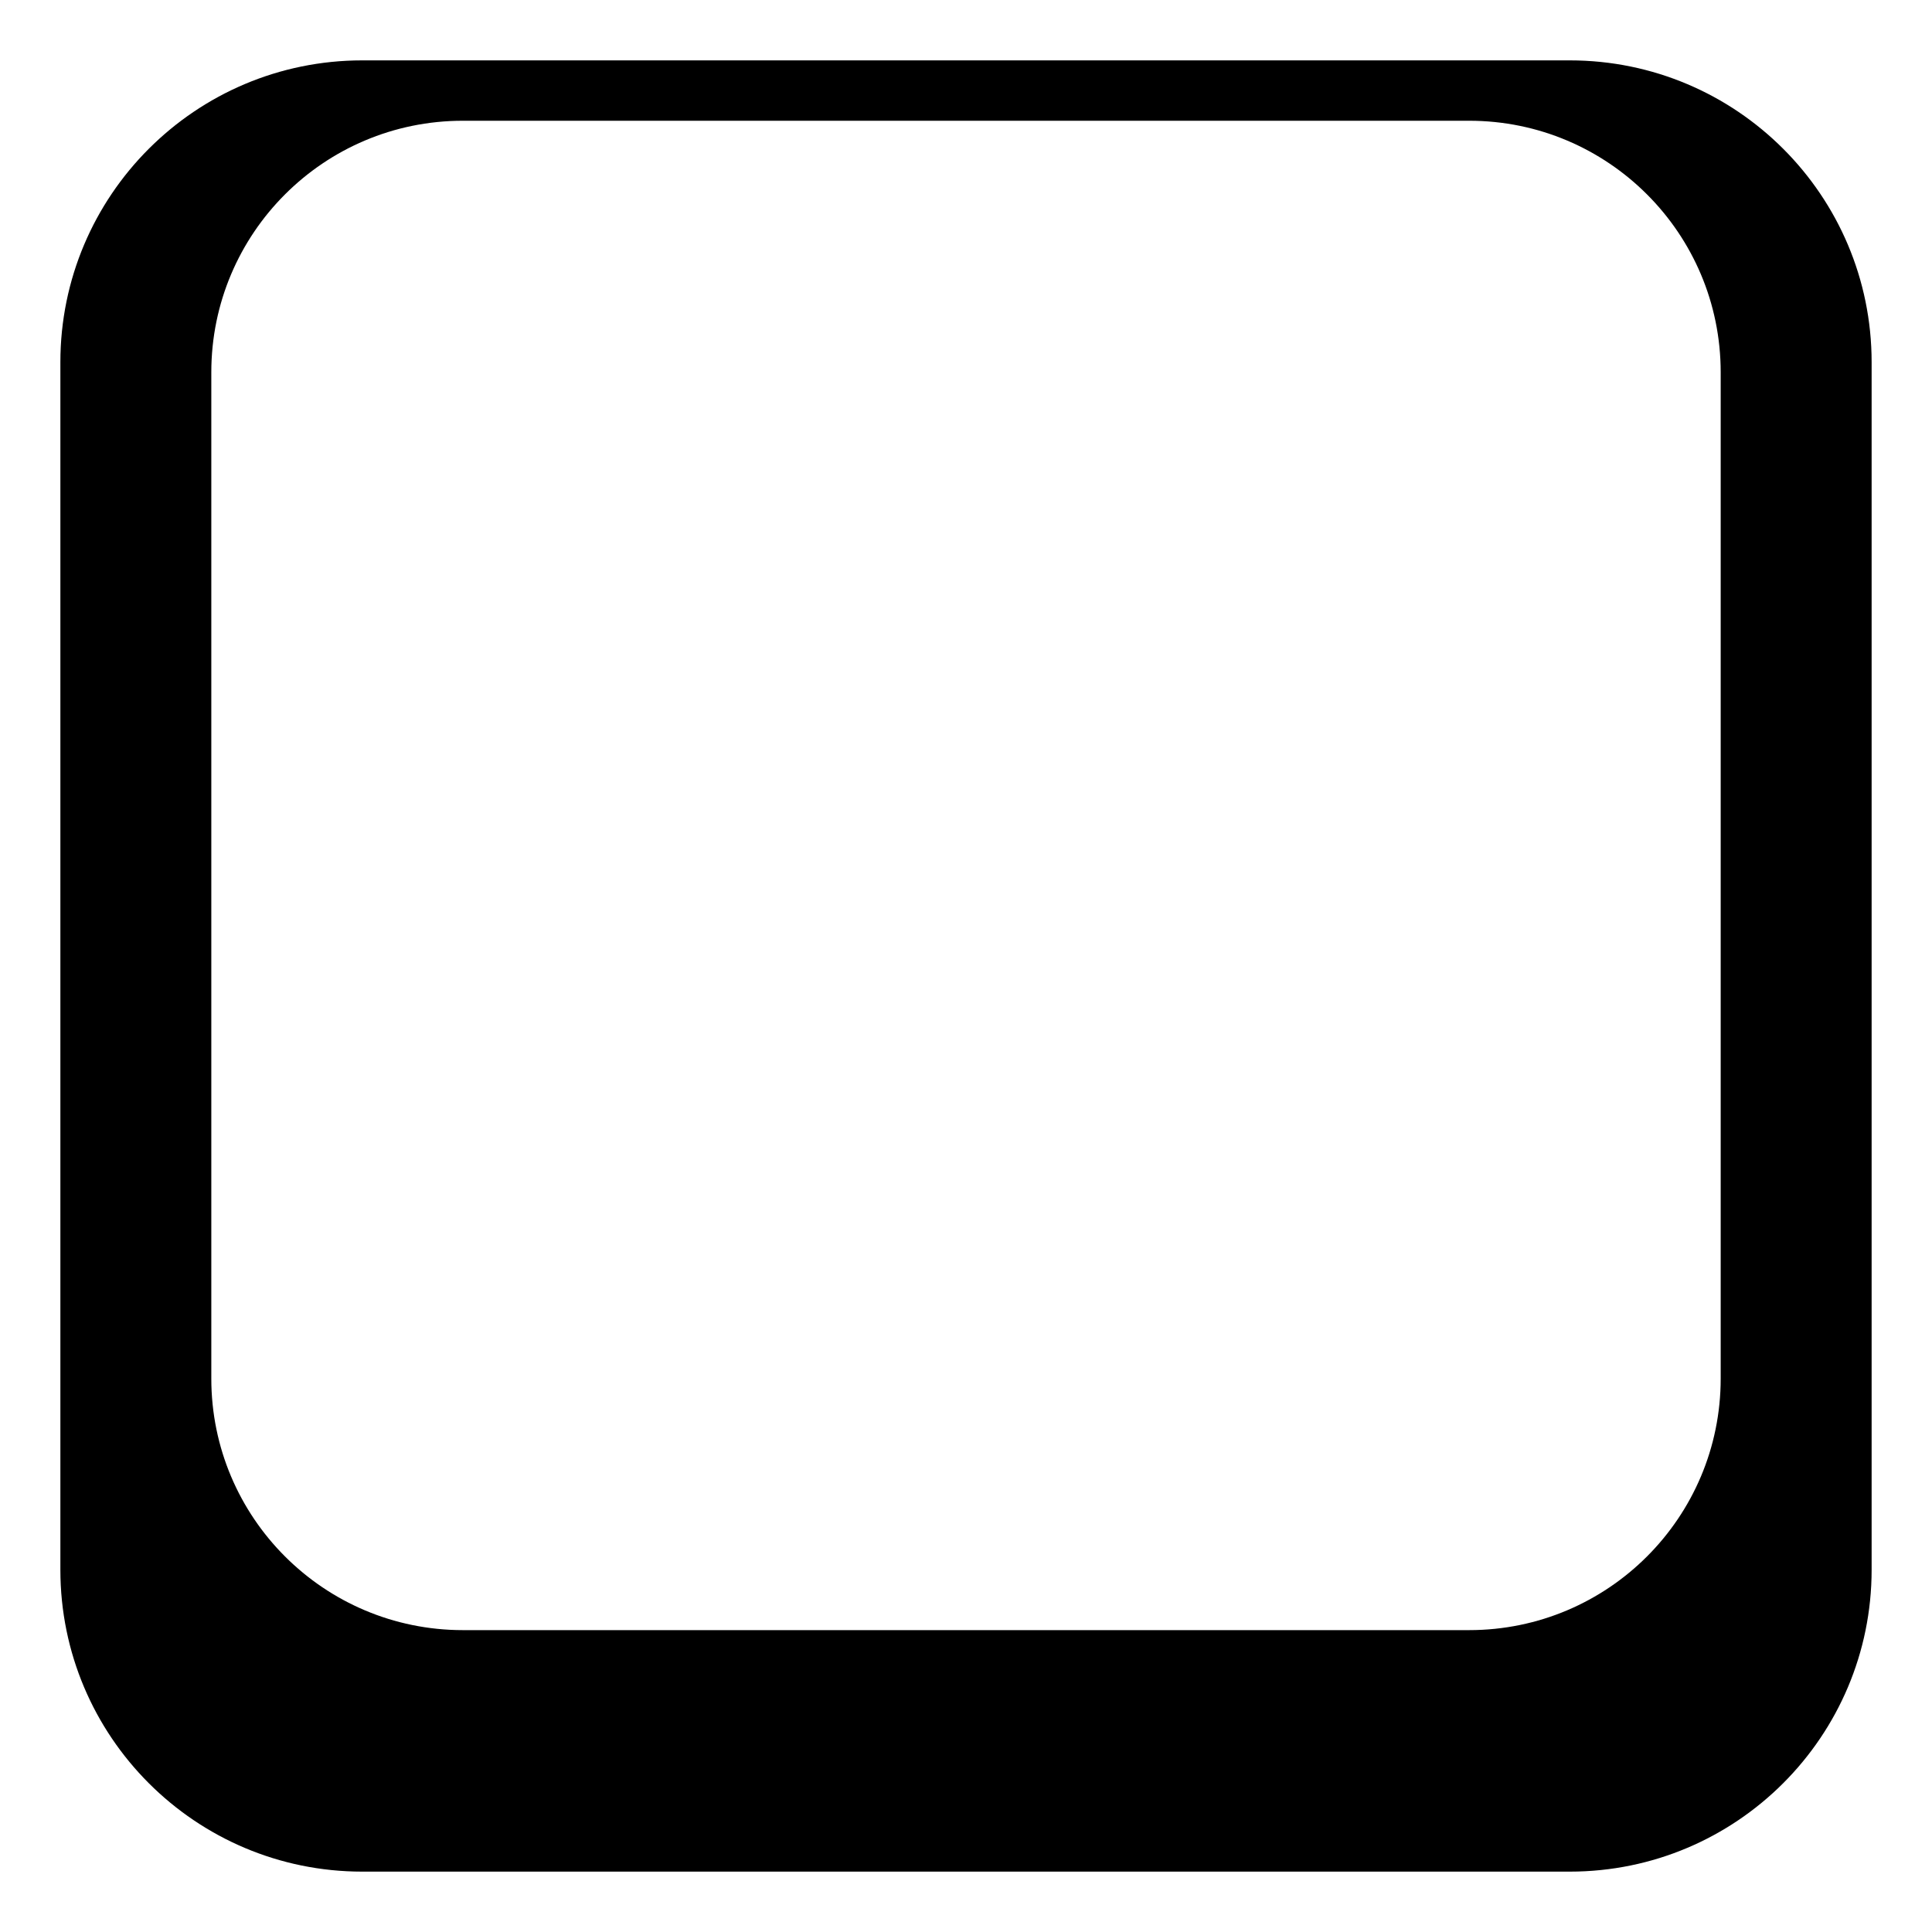
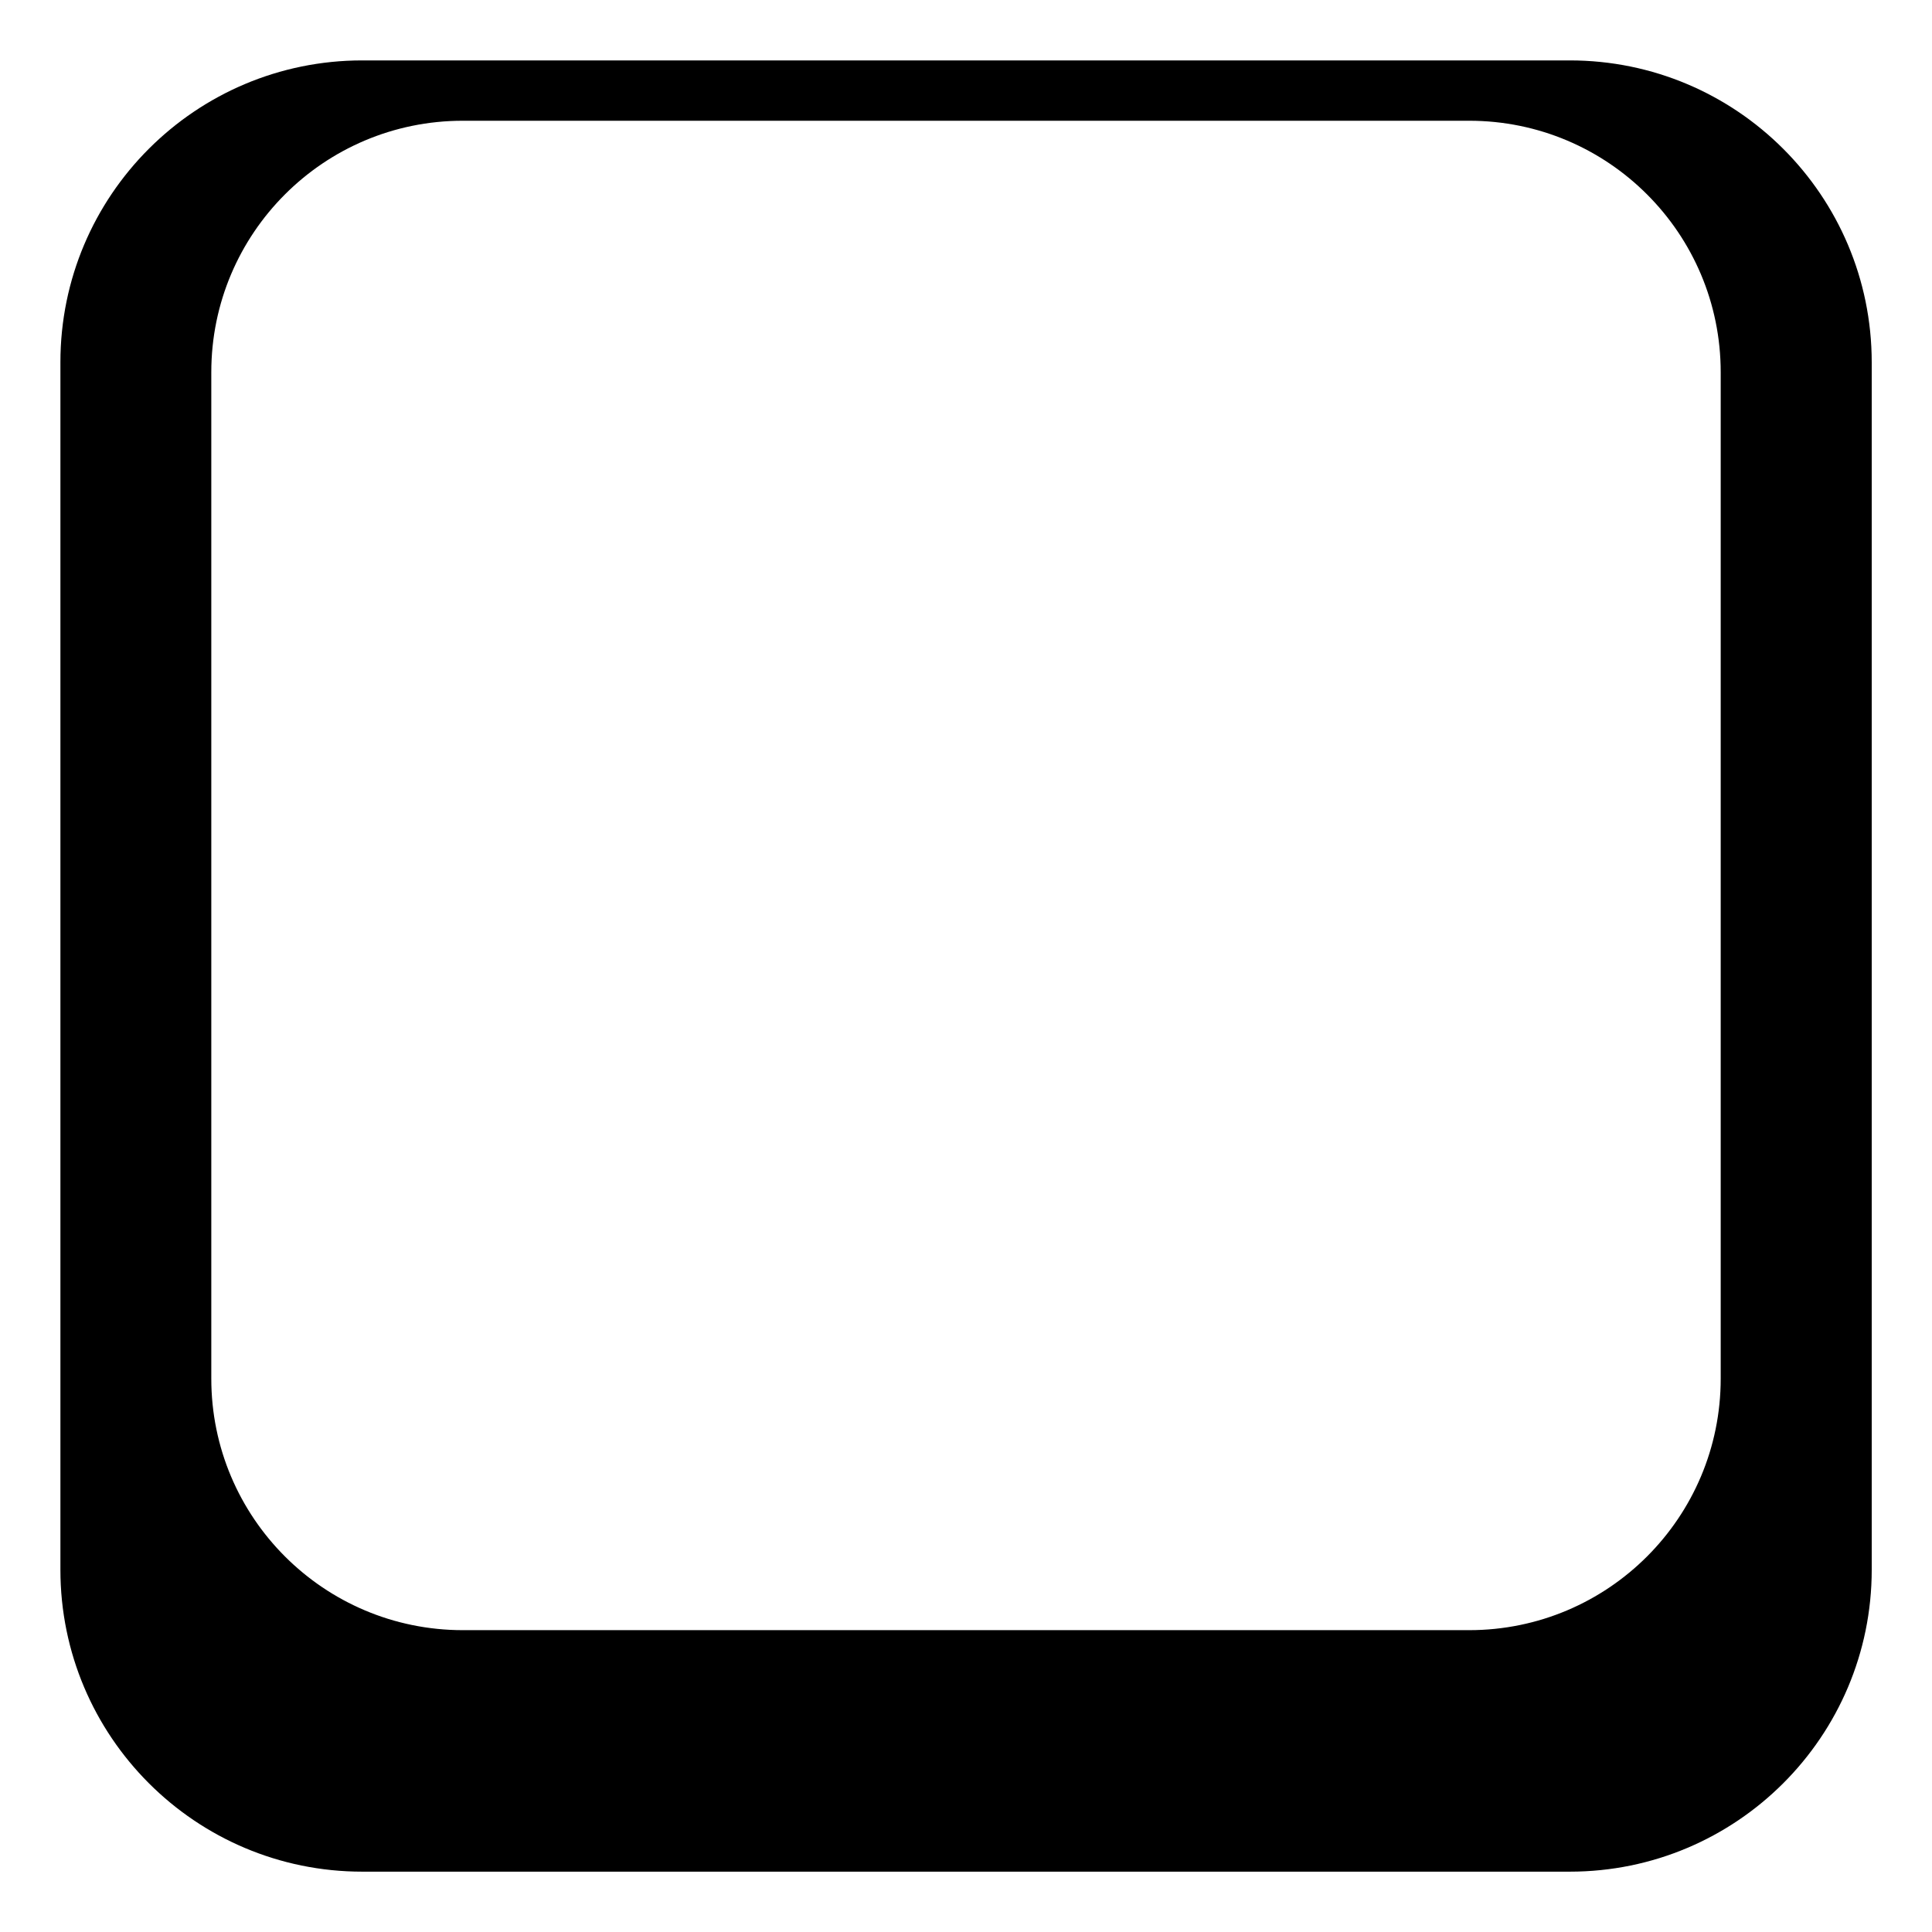
- <svg xmlns="http://www.w3.org/2000/svg" viewBox="0 0 64 64" aria-hidden="true" role="img" class="iconify iconify--emojione-monotone" preserveAspectRatio="xMidYMid meet" fill="#000000">
+ <svg xmlns="http://www.w3.org/2000/svg" viewBox="0 0 30 30" aria-hidden="true" role="img" class="iconify iconify--emojione-monotone" preserveAspectRatio="xMidYMid meet" fill="#000000" width="30" height="30">
  <g id="SVGRepo_bgCarrier" stroke-width="0" />
  <g id="SVGRepo_tracerCarrier" stroke-linecap="round" stroke-linejoin="round" />
  <g id="SVGRepo_iconCarrier">
-     <path d="M52 2H12C6.478 2 2 6.477 2 11.999V52c0 5.522 4.478 10 10 10h40c5.522 0 10-4.478 10-10V11.999C62 6.477 57.522 2 52 2zm5 43.666A8.333 8.333 0 0 1 48.667 54H15.333A8.333 8.333 0 0 1 7 45.666V12.333A8.332 8.332 0 0 1 15.333 4h33.334A8.332 8.332 0 0 1 57 12.333v33.333z" fill="#000000" />
+     <path d="M24.375 0.938H5.625C3.037 0.938 0.938 3.036 0.938 5.625V24.375c0 2.588 2.099 4.688 4.688 4.688h18.75c2.588 0 4.688 -2.099 4.688 -4.688V5.625C29.063 3.036 26.963 0.938 24.375 0.938m2.344 20.468A3.906 3.906 0 0 1 22.813 25.313H7.187A3.906 3.906 0 0 1 3.281 21.406V5.781A3.905 3.905 0 0 1 7.187 1.875h15.625A3.905 3.905 0 0 1 26.719 5.781z" fill="#000000" />
  </g>
</svg>
